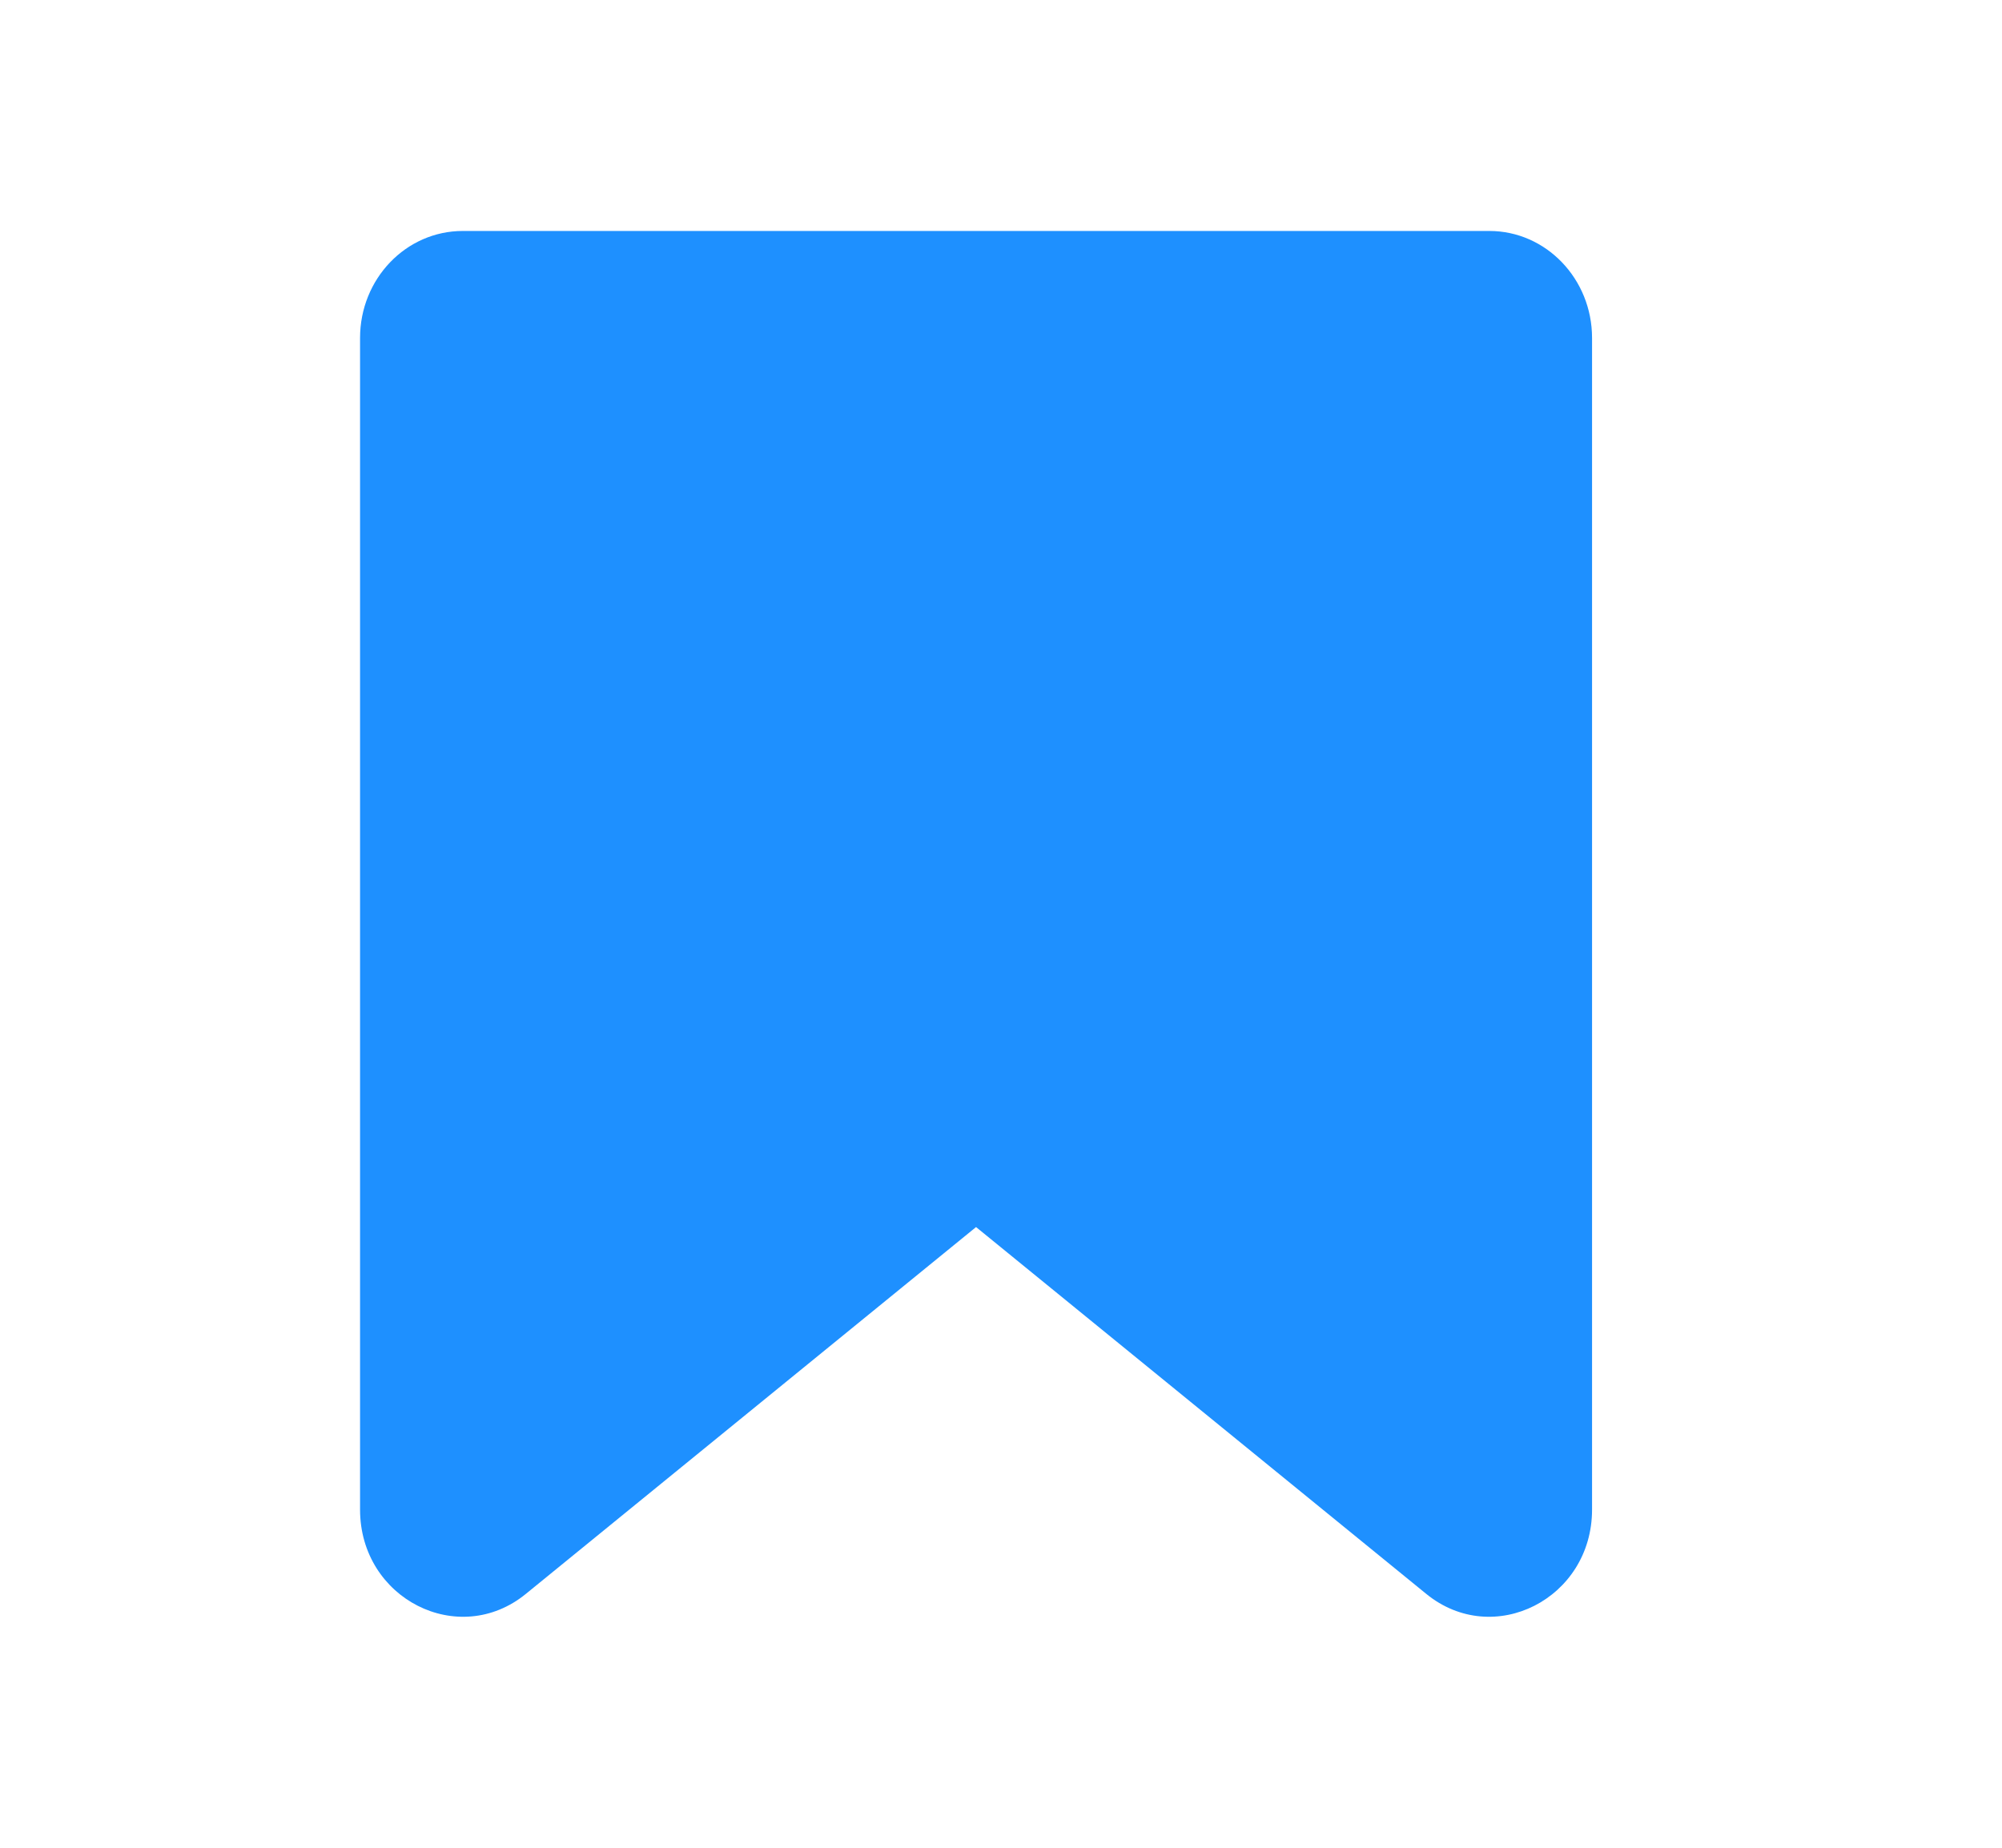
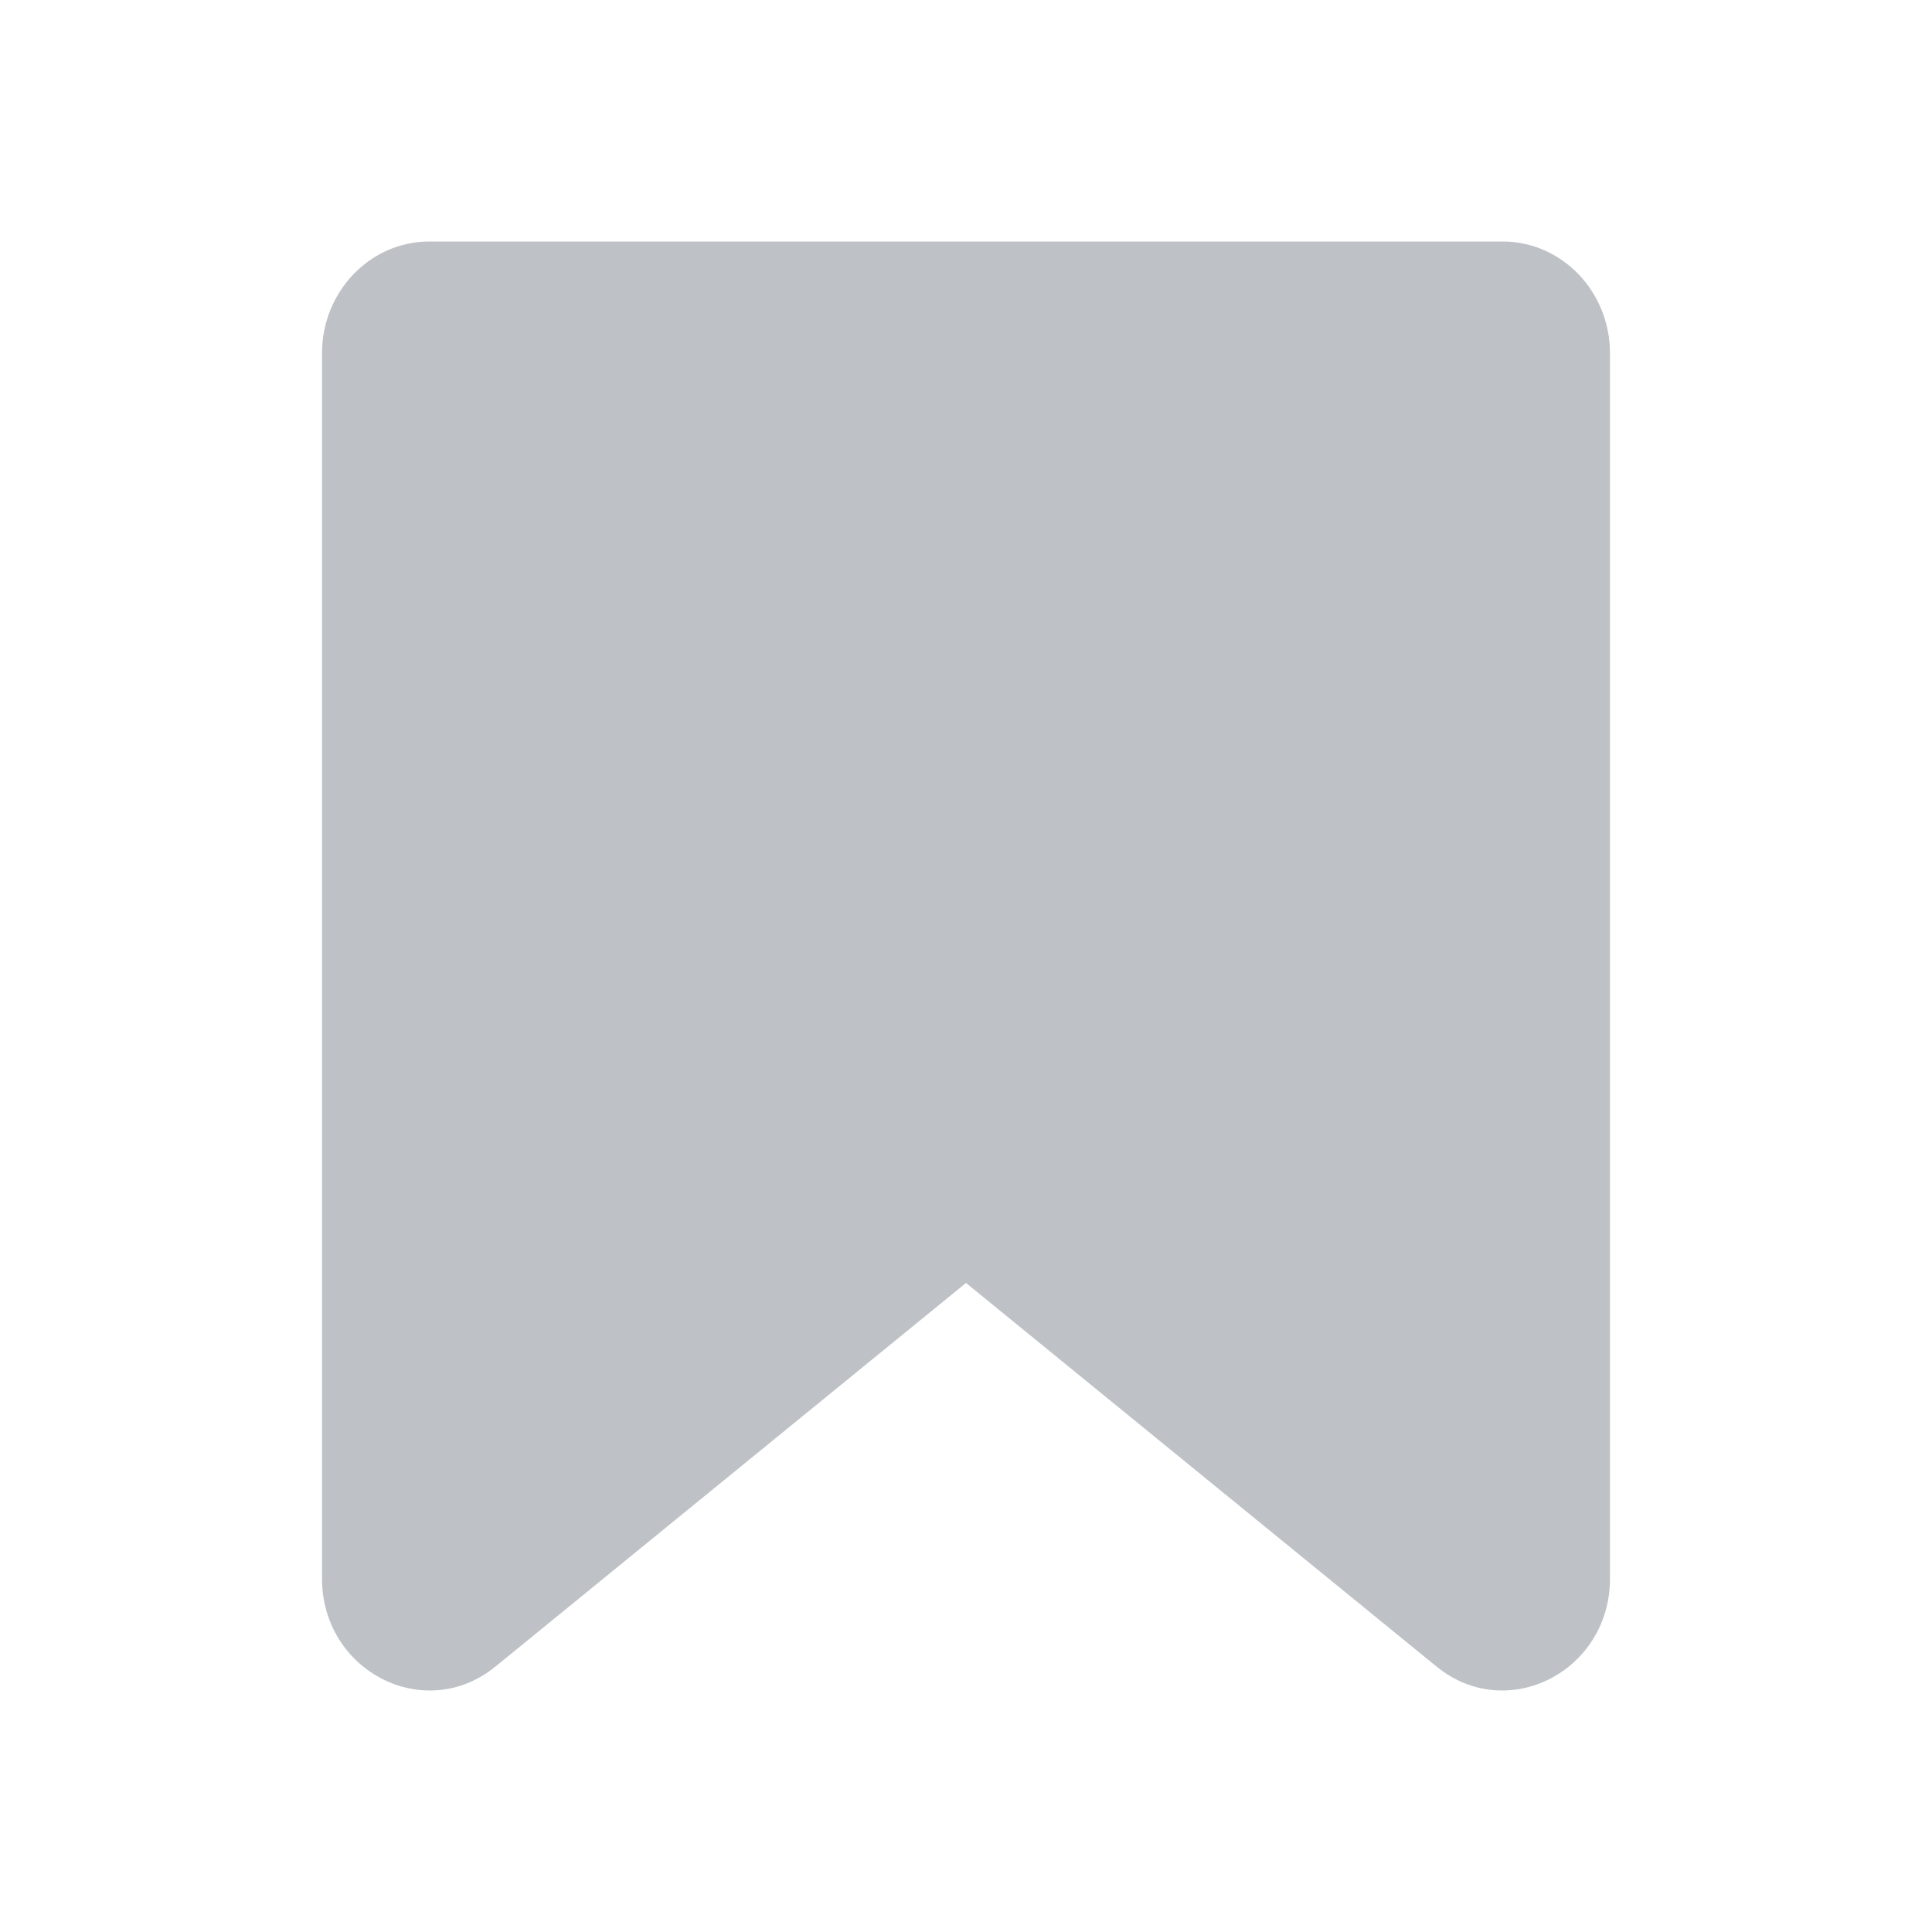
- <svg xmlns="http://www.w3.org/2000/svg" width="13" height="12" viewBox="0 0 13 12" fill="#1E90FF">
-   <path fill-rule="evenodd" clip-rule="evenodd" d="M2.338 2.195C2.338 1.811 2.636 1.5 3.005 1.5H9.671C10.039 1.5 10.338 1.811 10.338 2.195V9.804C10.338 10.383 9.698 10.708 9.261 10.351L6.338 7.969L3.415 10.351C2.978 10.708 2.338 10.383 2.338 9.804V2.195Z" />
+ <svg xmlns="http://www.w3.org/2000/svg" width="18" height="18" viewBox="0 0 18 18" fill="#BEC2C6">
+   <path fill-rule="evenodd" clip-rule="evenodd" d="M3 3.292C3 2.717 3.448 2.25 4 2.25H14C14.552 2.25 15 2.717 15 3.292V14.706C15 15.574 14.04 16.062 13.384 15.527L9 11.953L4.616 15.527C3.96 16.062 3 15.574 3 14.706V3.292Z" />
</svg>
